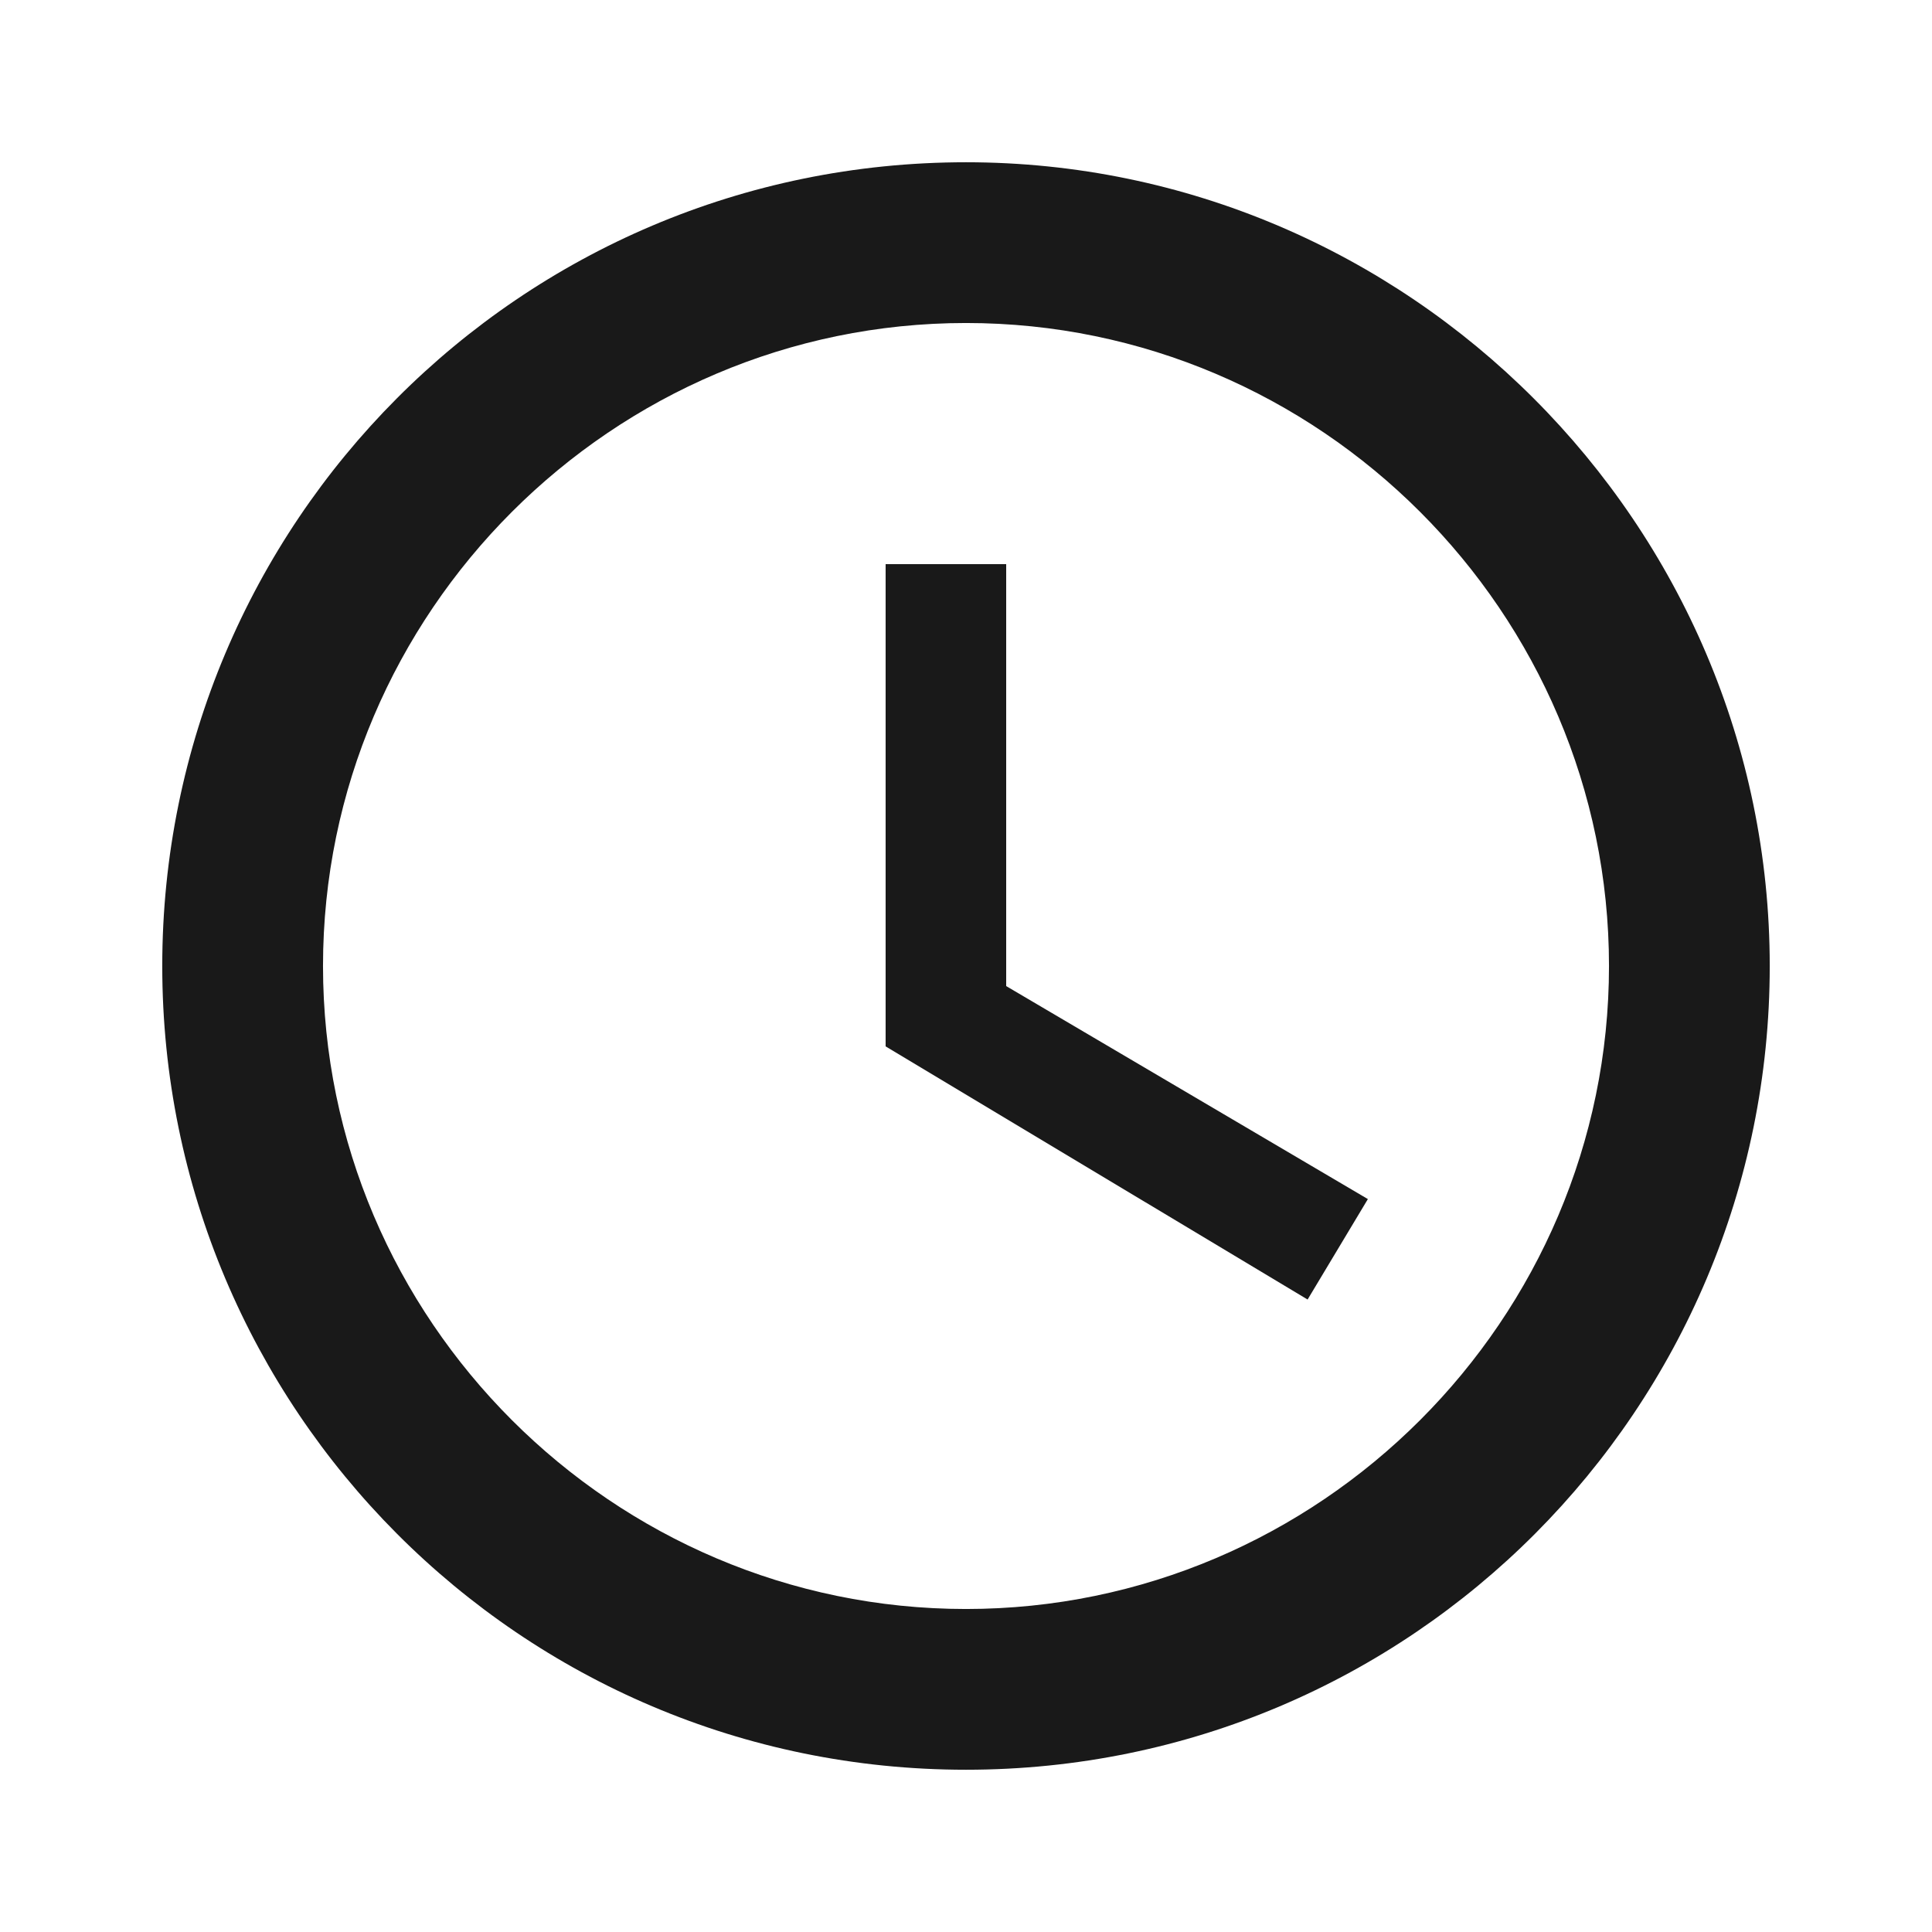
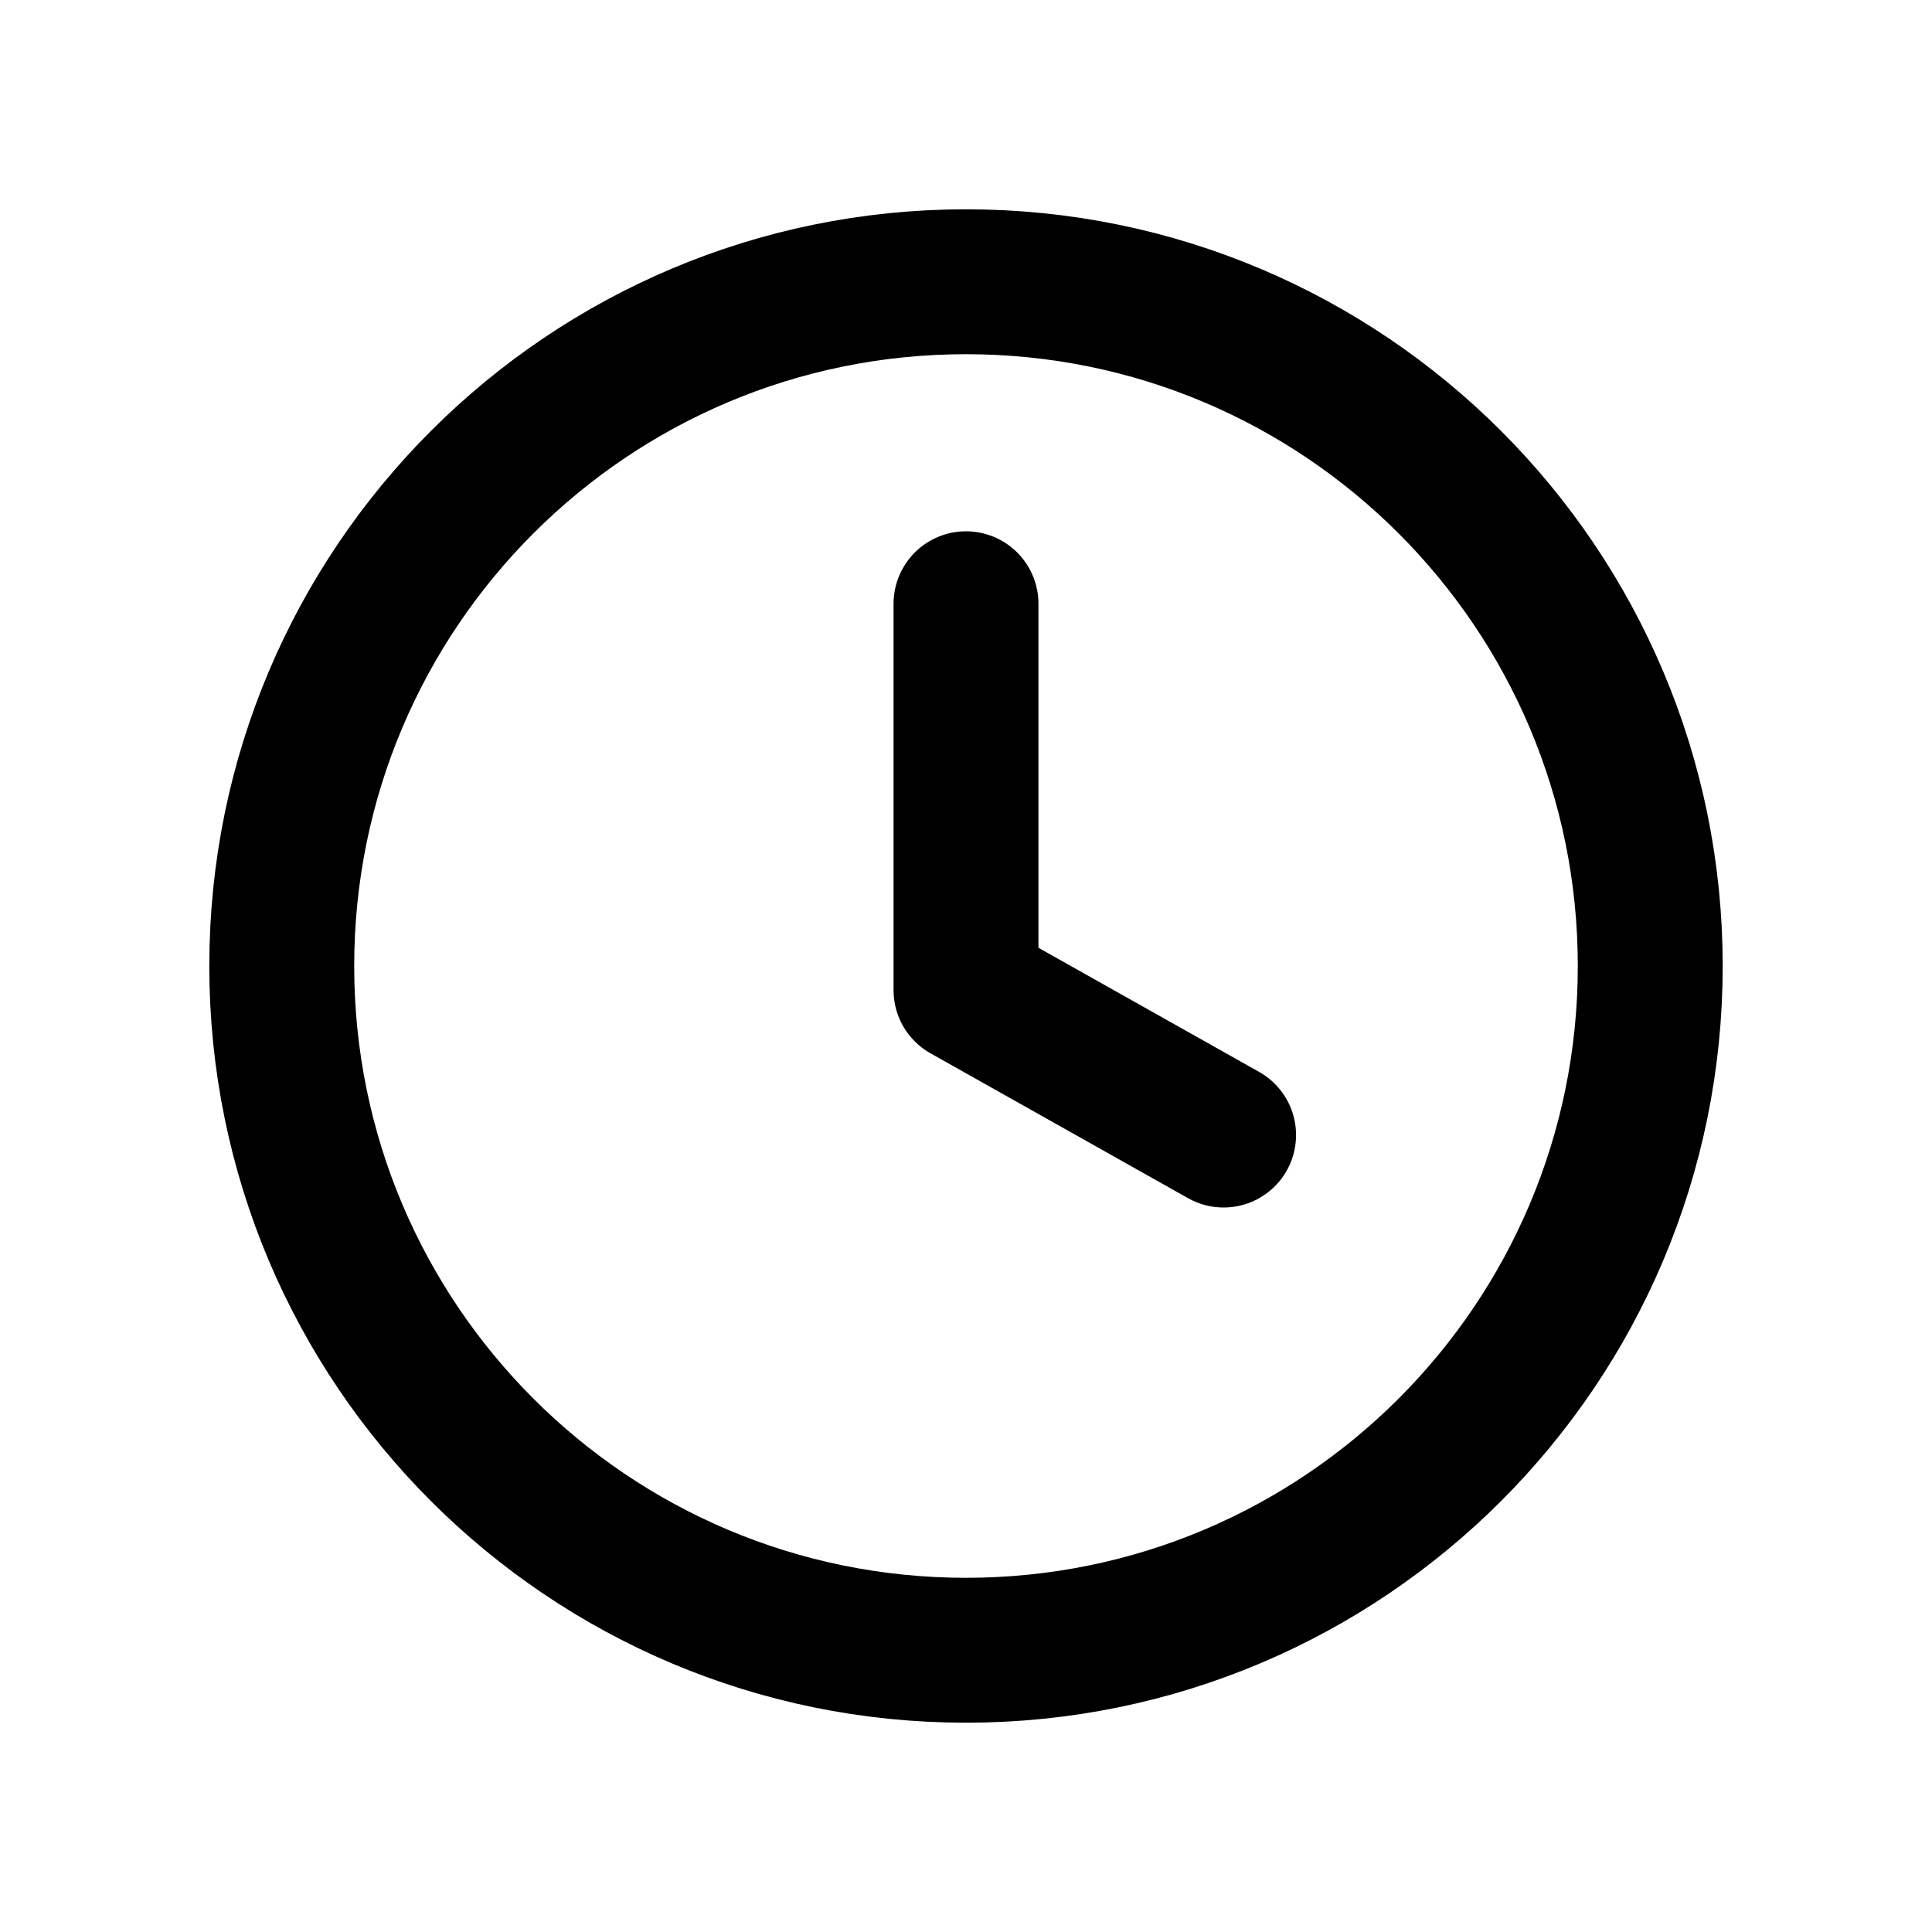
- <svg xmlns="http://www.w3.org/2000/svg" width="512" height="512" viewBox="0 0 512 512">
-   <path fill-opacity=".9" d="M256 43C137.789 43 43 138.851 43 256s94.789 213 213 213 213-95.851 213-213S373.149 43 256 43zm0 383.4c-93.718 0-170.4-76.683-170.4-170.4S162.282 85.6 256 85.6 426.4 162.282 426.4 256 349.718 426.4 256 426.4z" fill="currentColor" />
-   <path fill-opacity=".9" d="M266.65 149.5H234.7v127.8l111.825 67.093 15.975-26.625-95.85-56.444z" fill="currentColor" />
+ <svg xmlns="http://www.w3.org/2000/svg" viewBox="0 0 24 24" fill="none">
+   <circle cx="12" cy="12" r="8.5" stroke="currentColor" stroke-width="1.8" />
+   <path d="M12 7.5v4.8l3.2 1.8" stroke="currentColor" stroke-width="1.8" stroke-linecap="round" stroke-linejoin="round" />
</svg>
